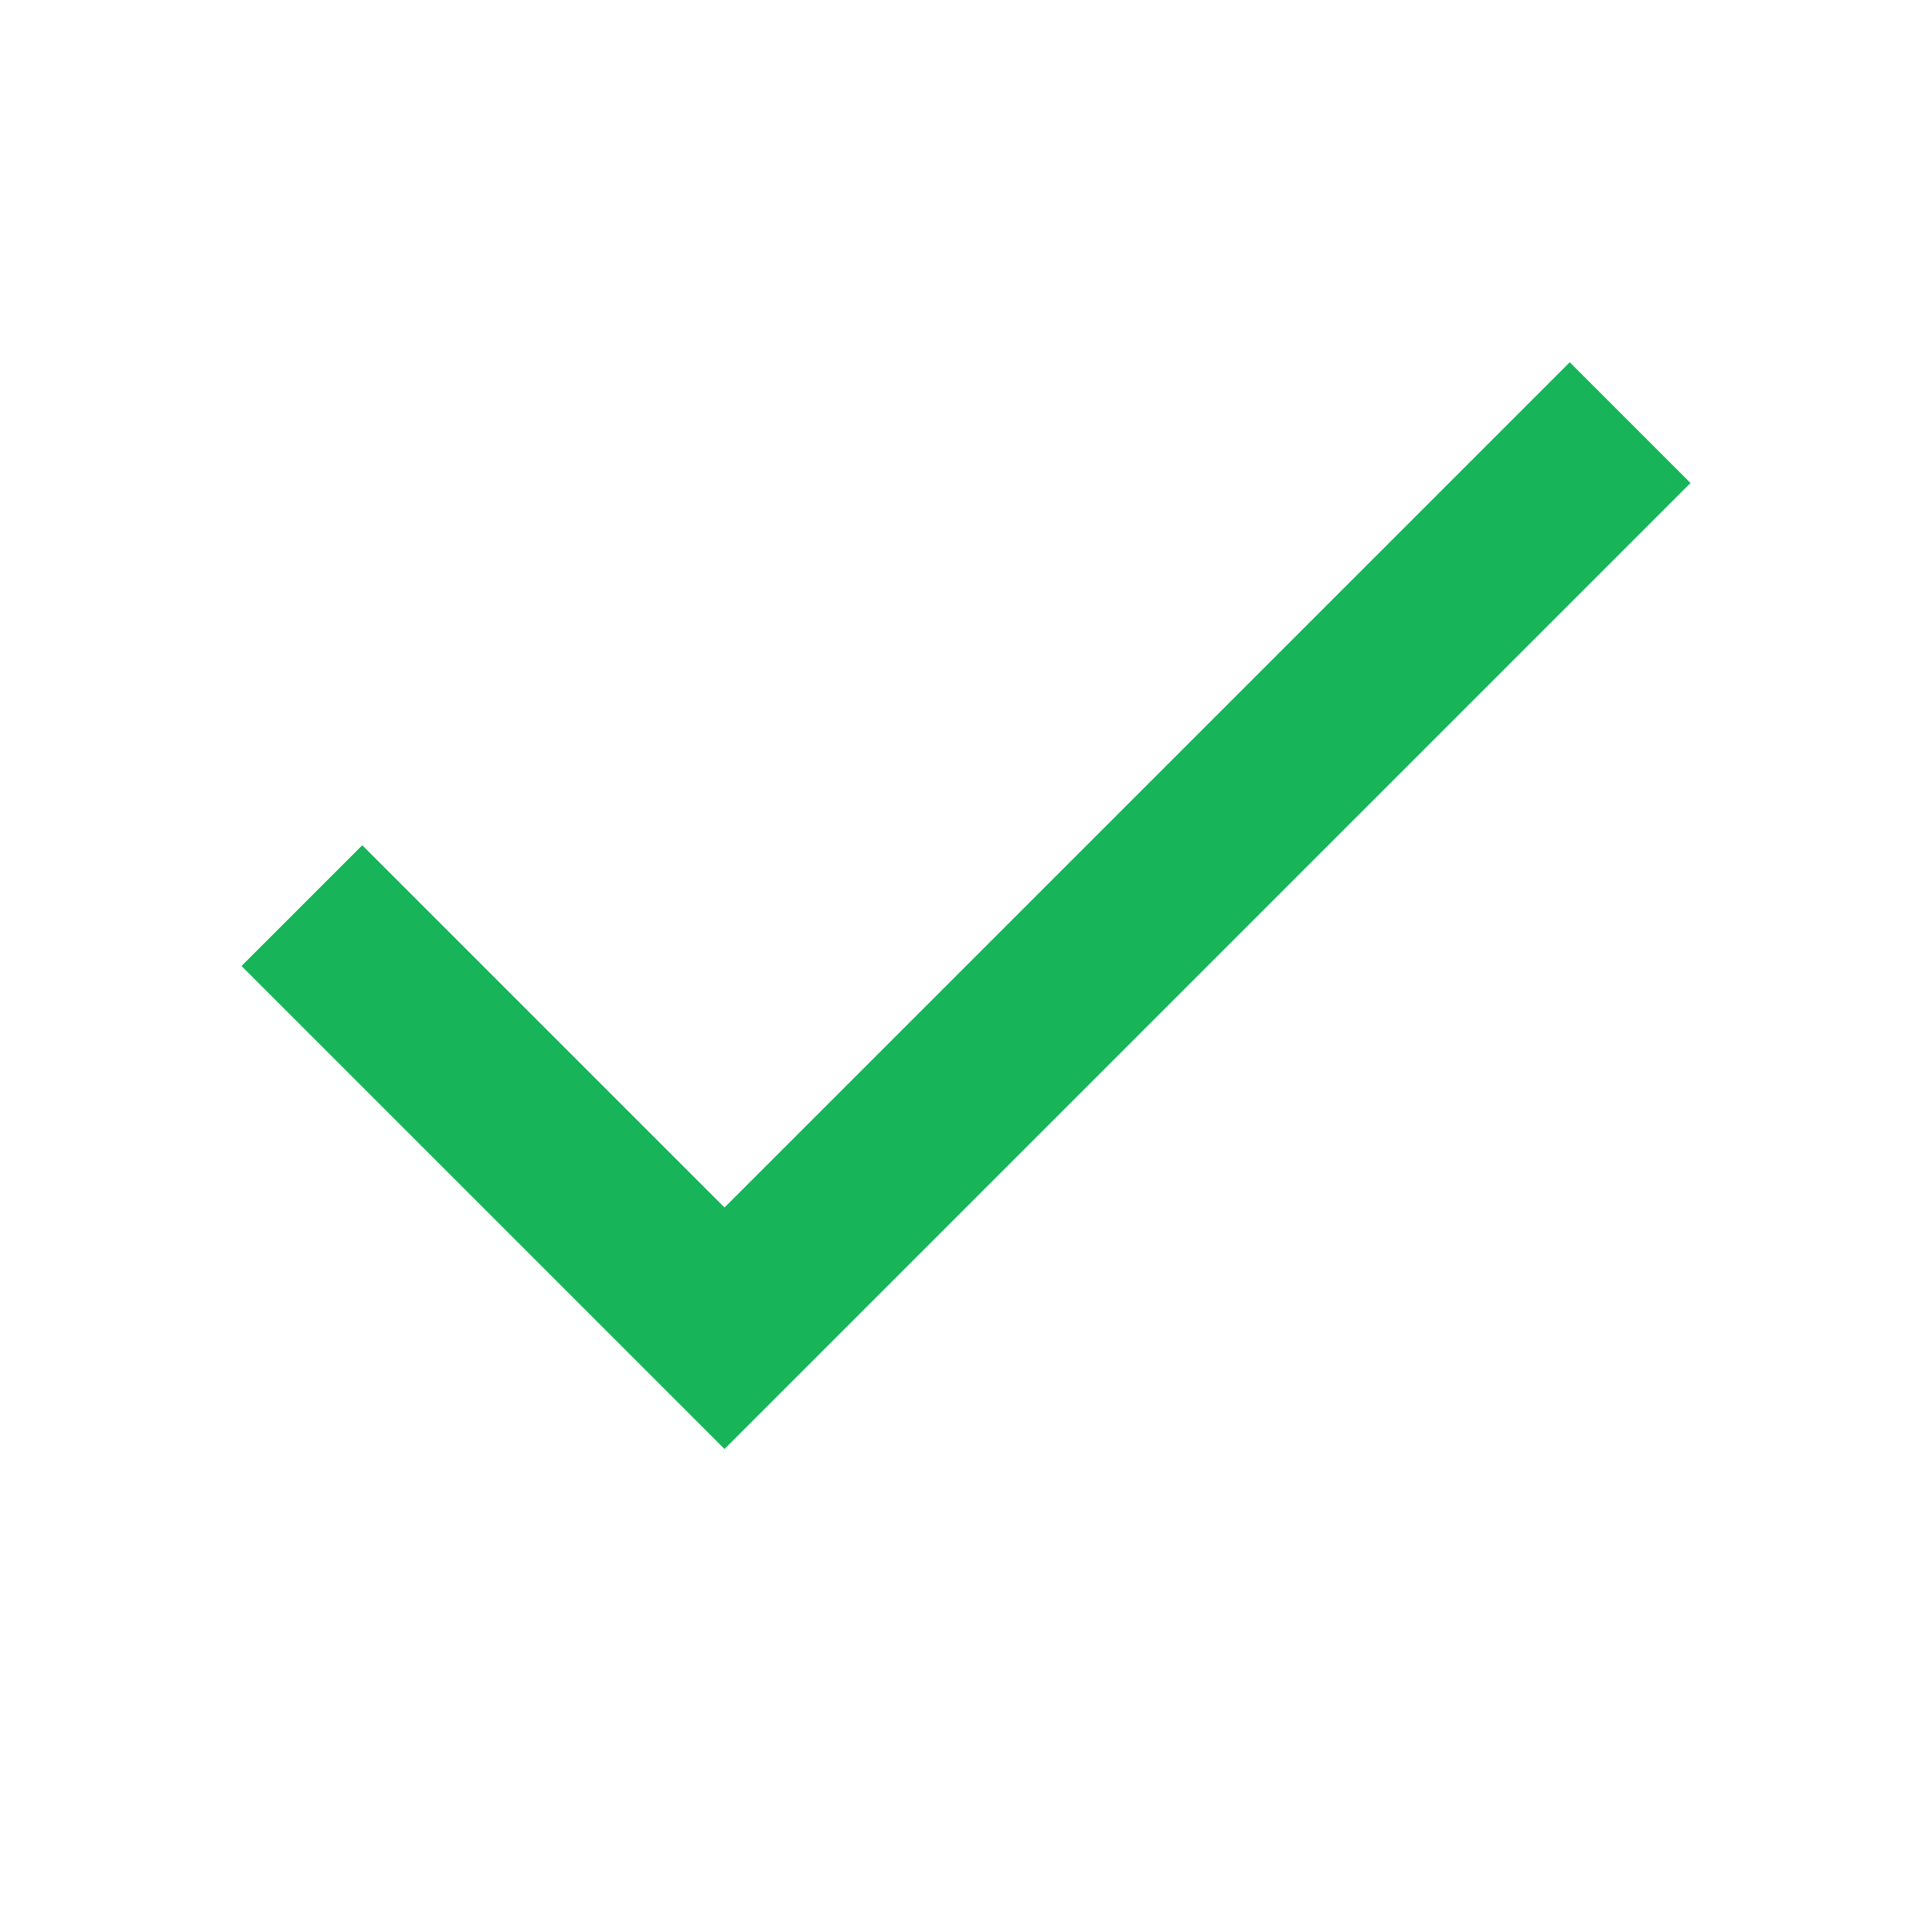
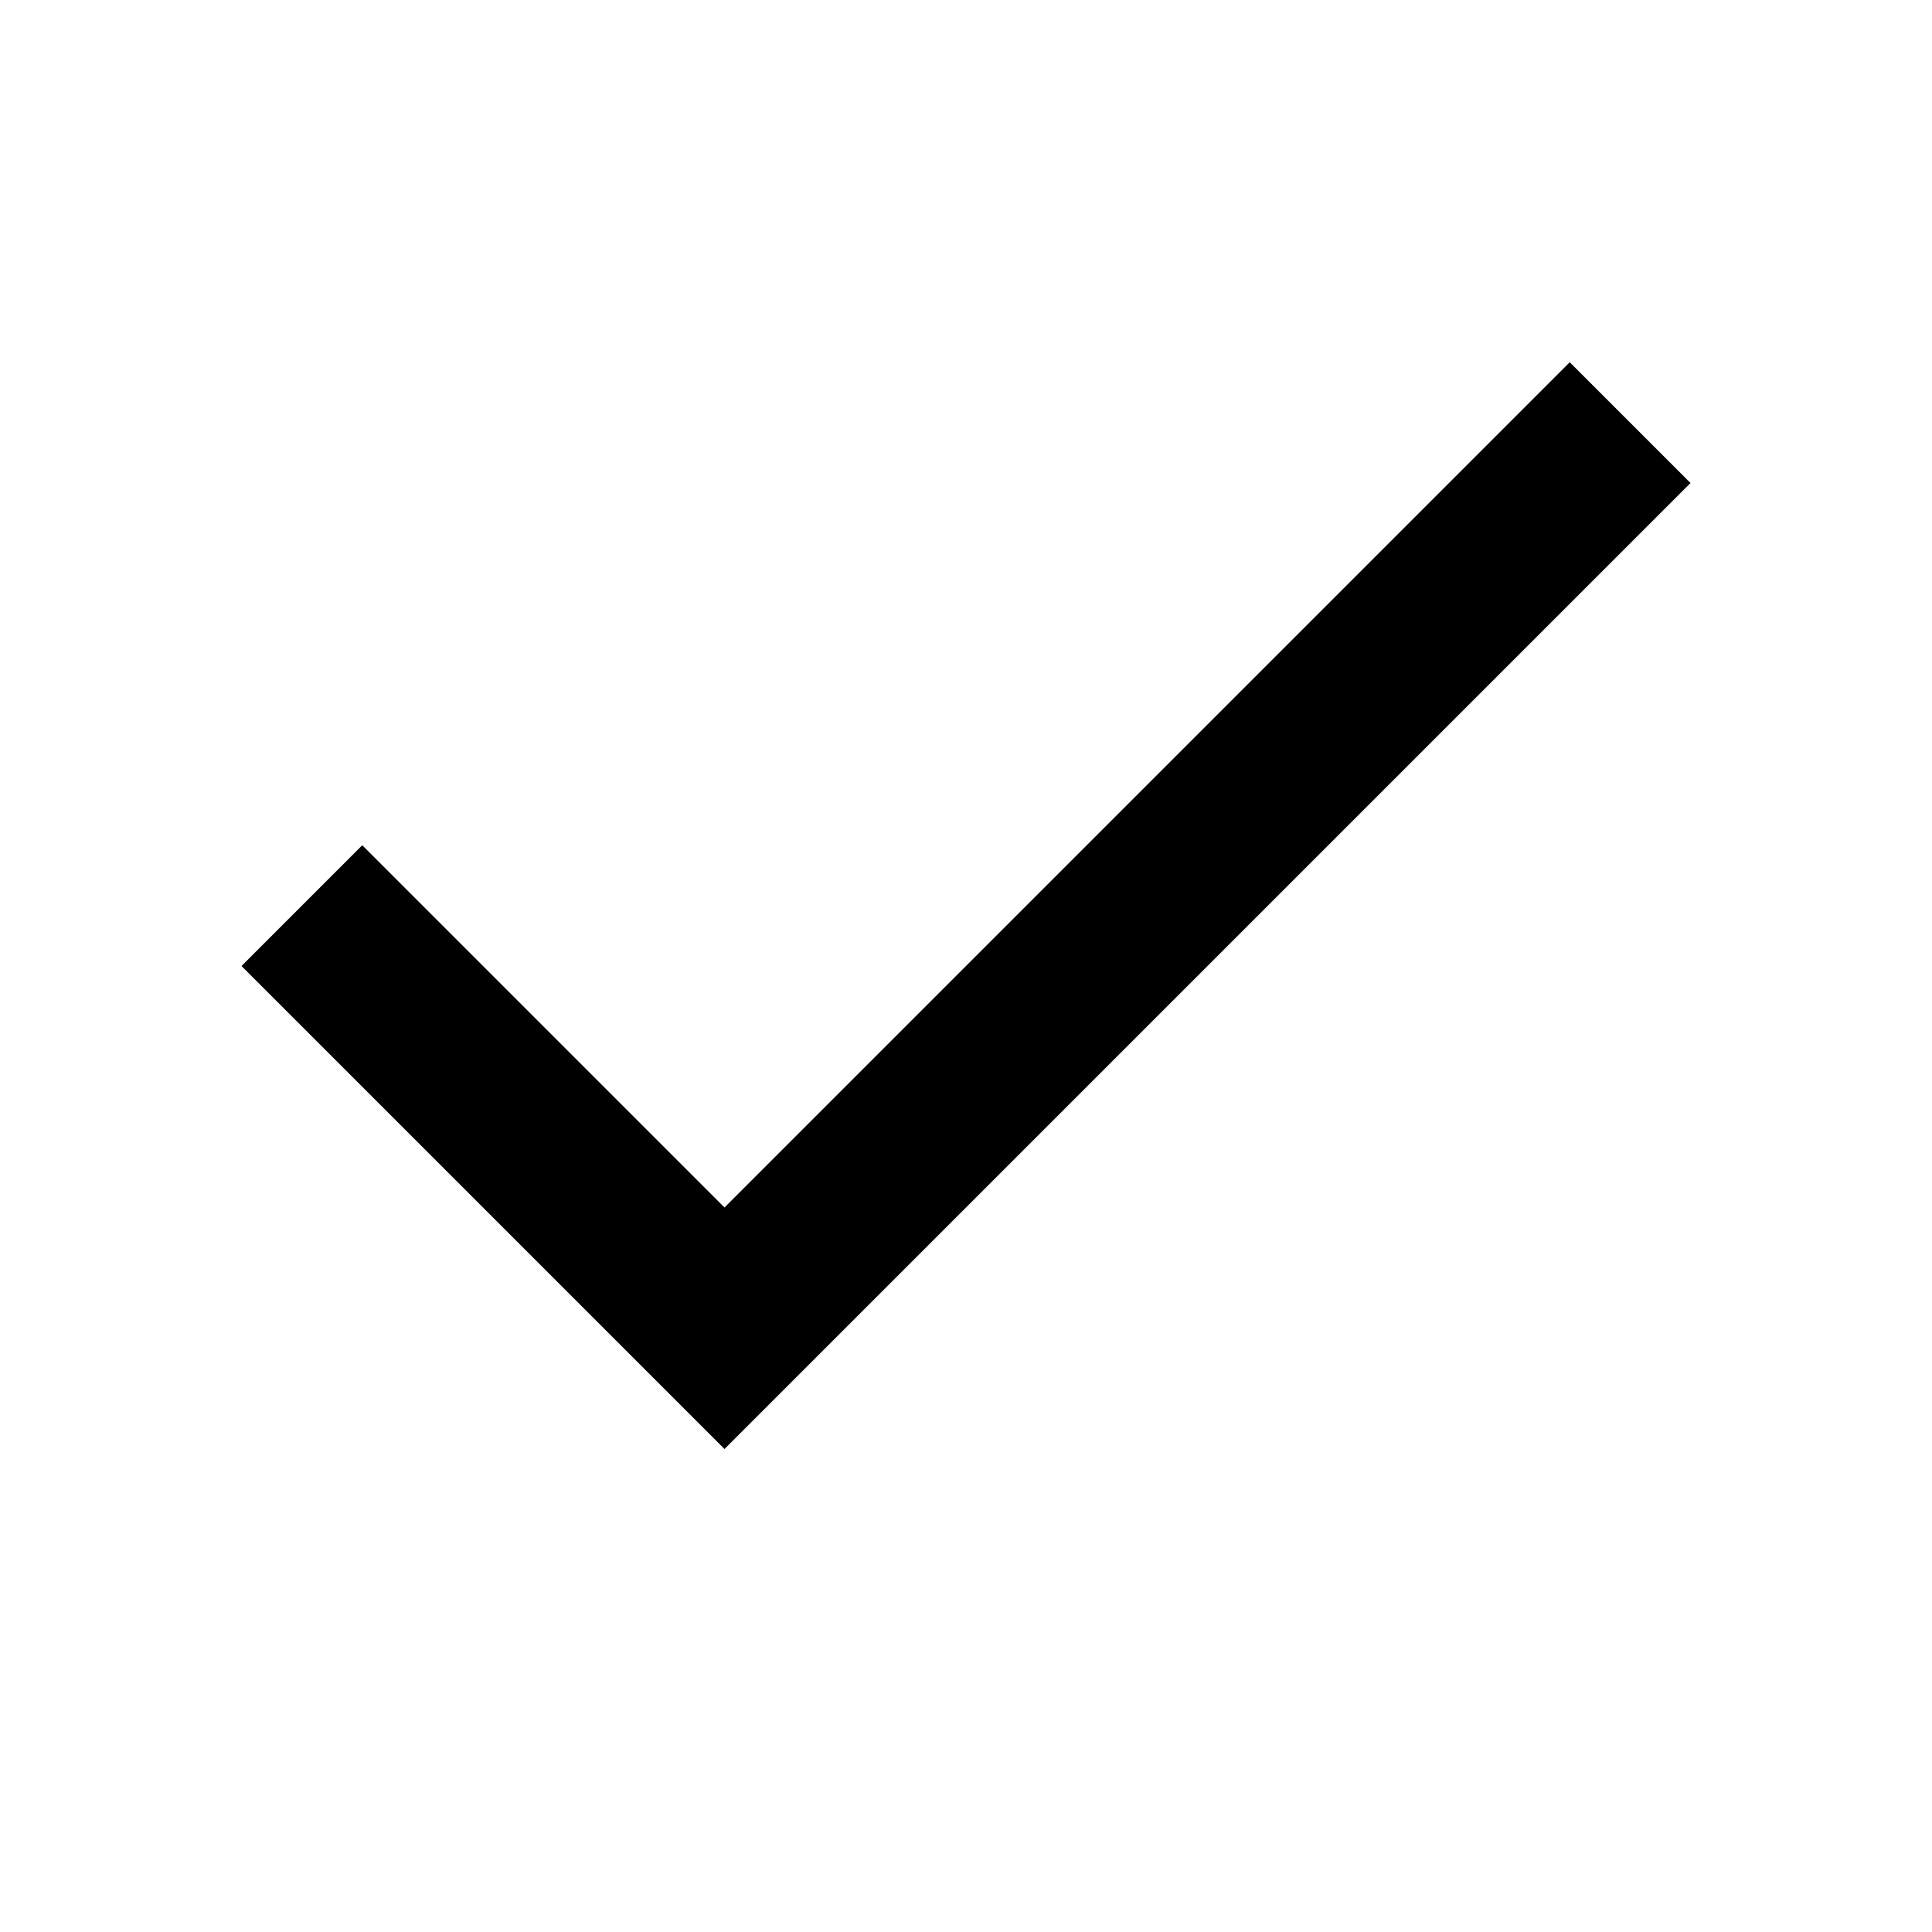
- <svg xmlns="http://www.w3.org/2000/svg" width="16" height="16" viewBox="0 0 16 16" fill="none">
-   <path fill-rule="evenodd" clip-rule="evenodd" d="M14 4L6 12L2 8L3 7L6 10L13 3L14 4Z" fill="#17B45A" />
+ <svg xmlns="http://www.w3.org/2000/svg" width="16" height="16" viewBox="0 0 16 16" fill="currentColor">
+   <path fill-rule="evenodd" clip-rule="evenodd" d="M14 4L6 12L2 8L3 7L6 10L13 3L14 4Z" />
</svg>
